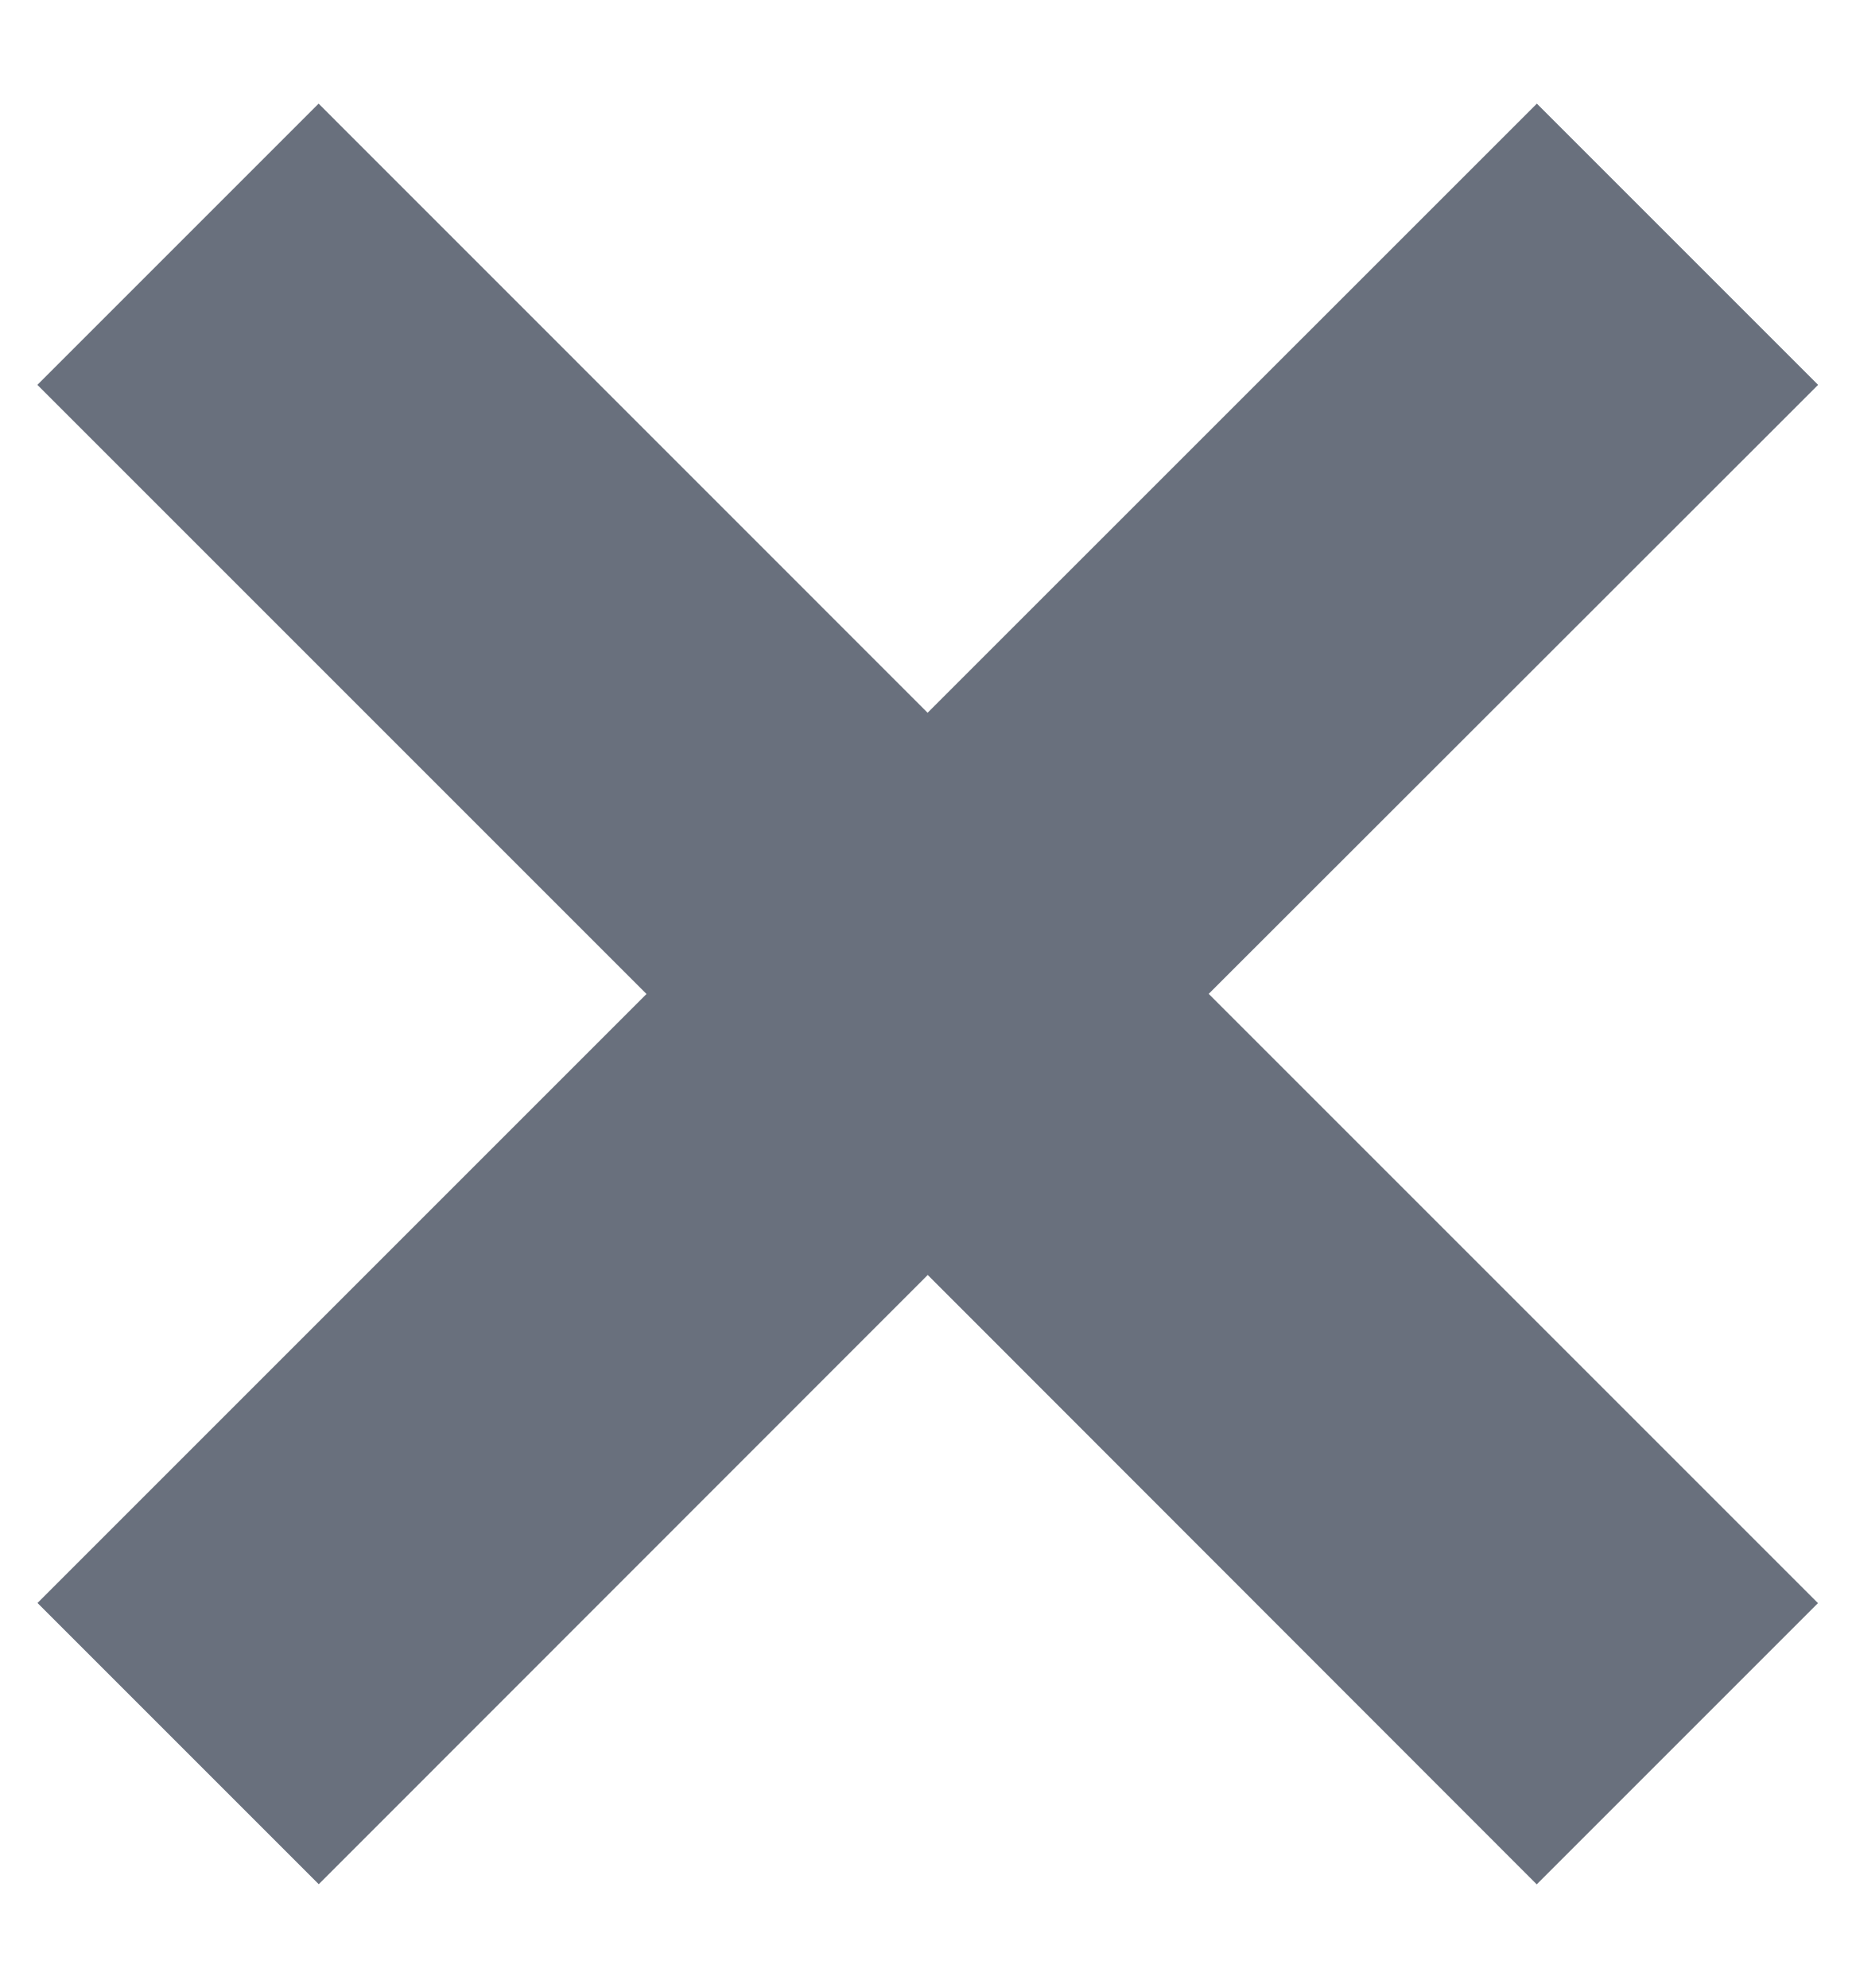
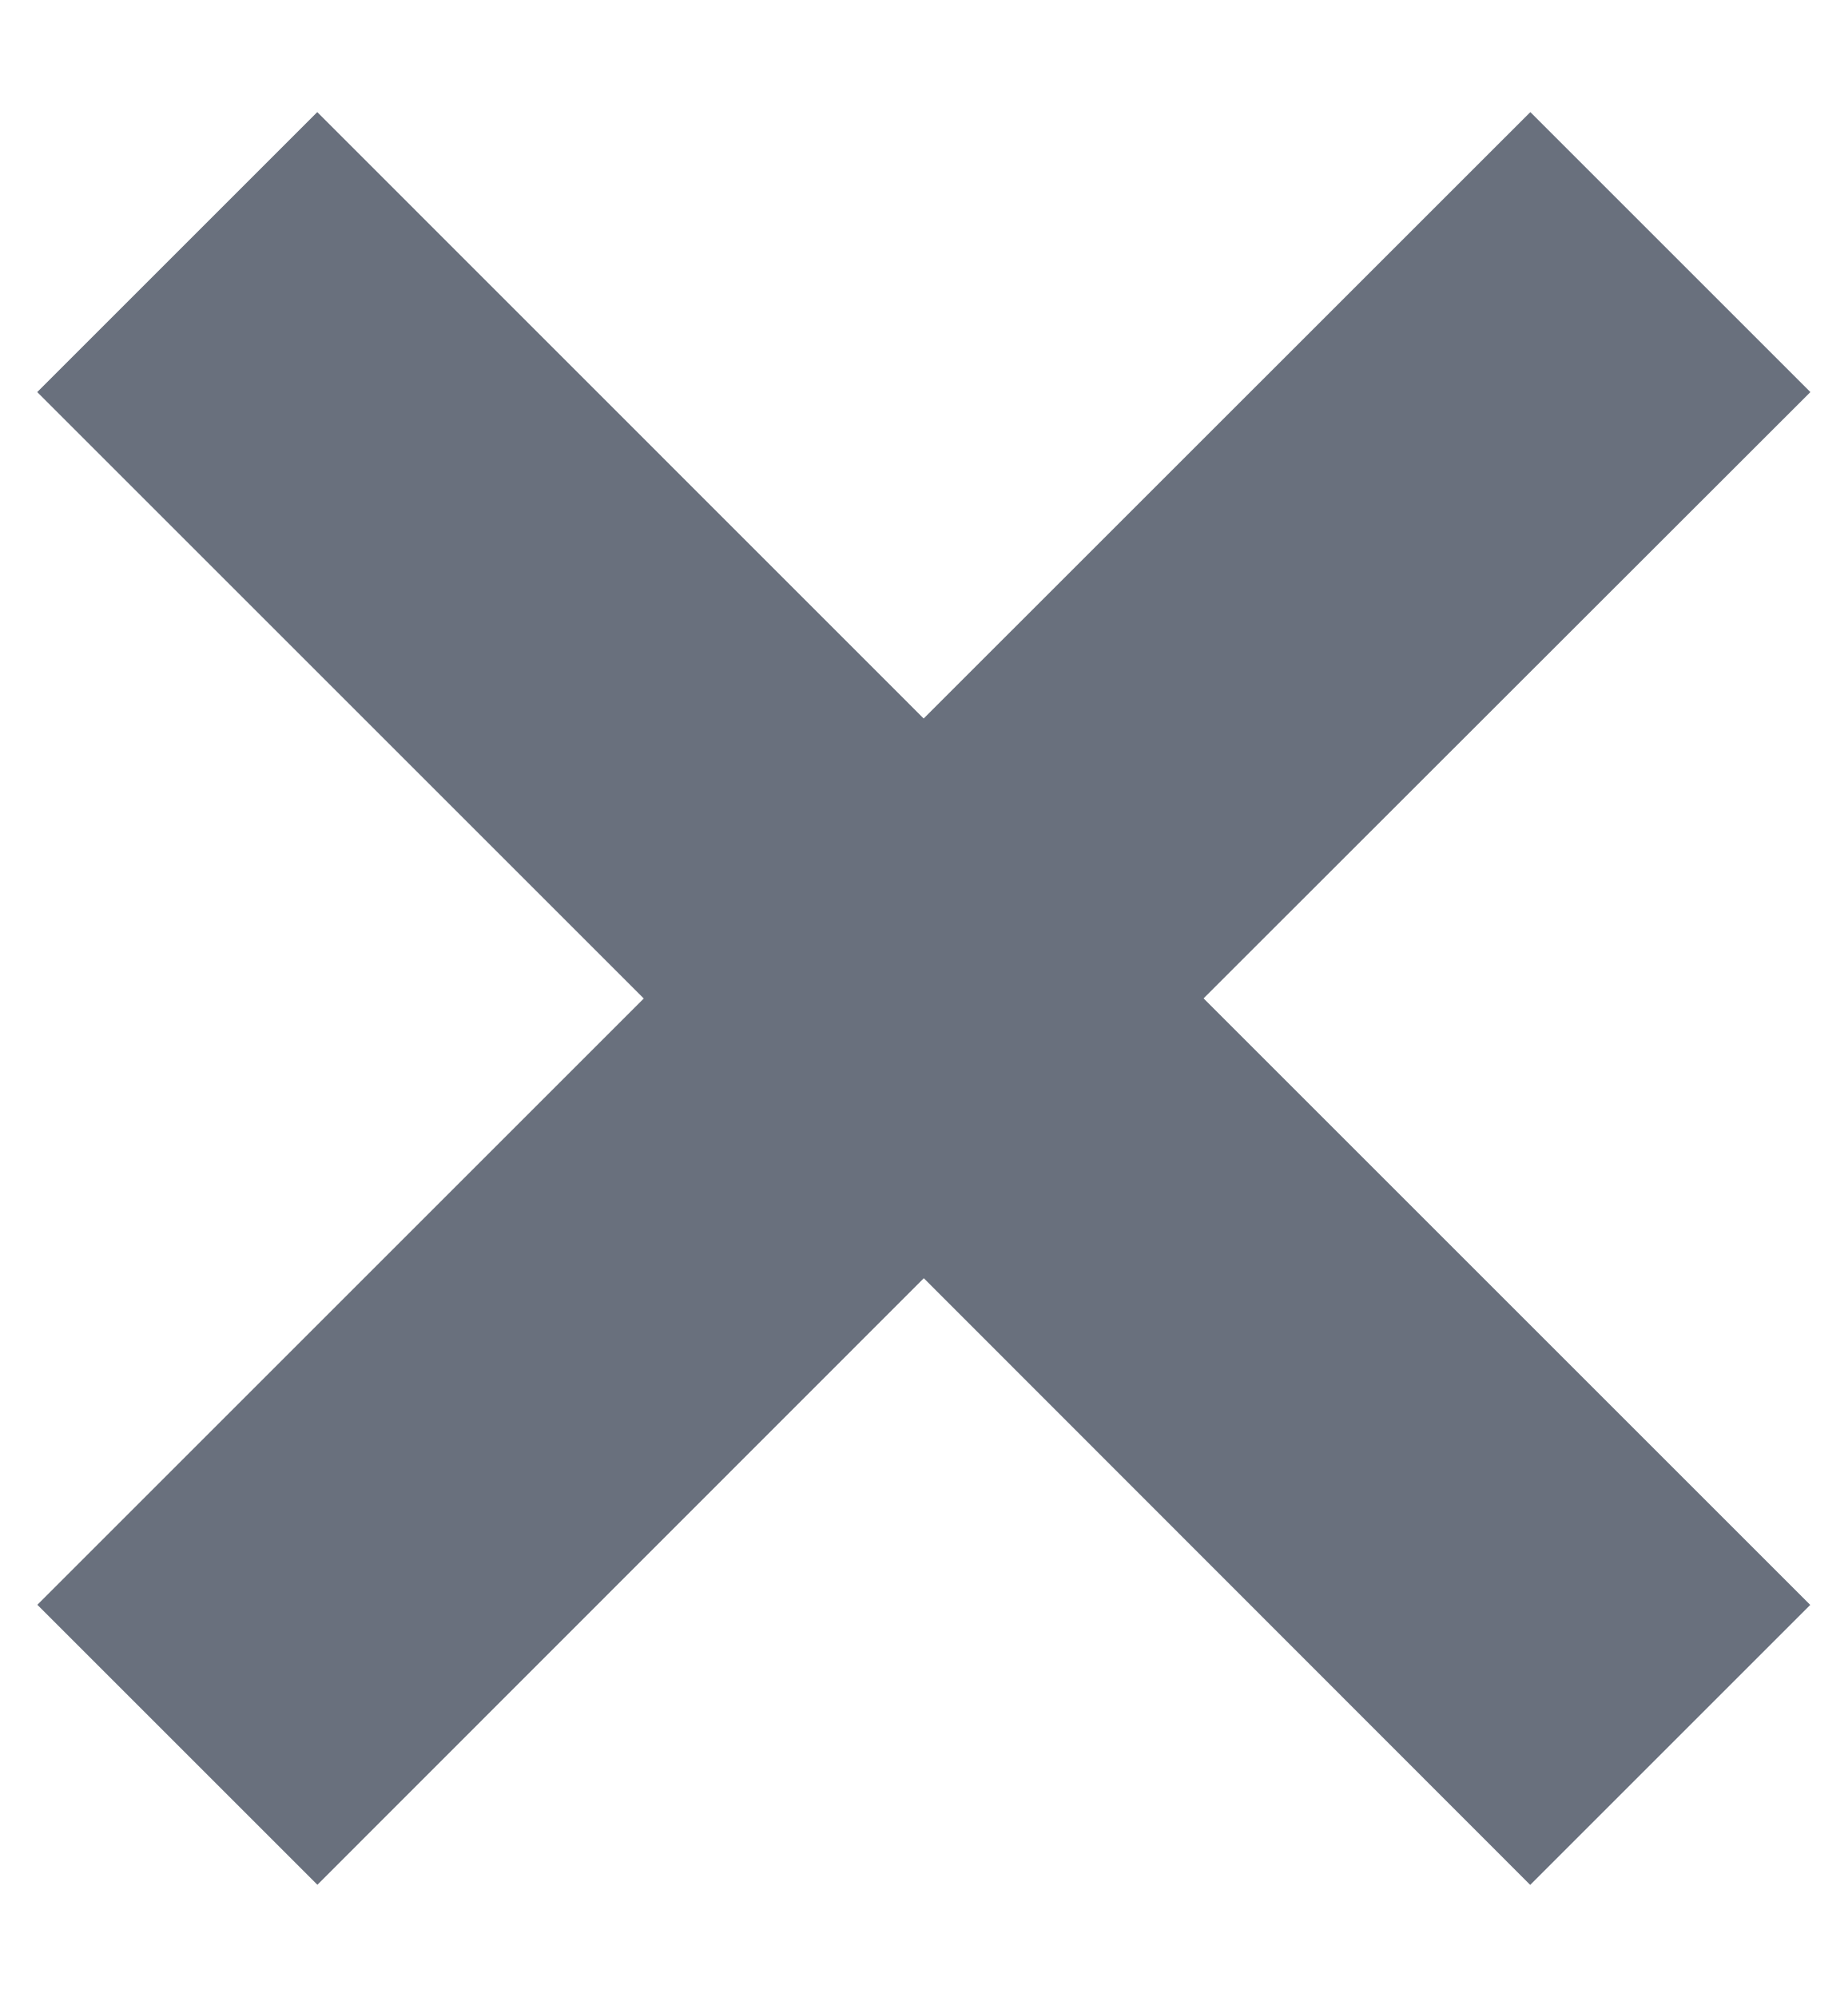
- <svg xmlns="http://www.w3.org/2000/svg" width="14" height="15">
+ <svg xmlns="http://www.w3.org/2000/svg" width="37" height="40" viewBox="0 0 14 15">
  <path d="m11.596.782 2.122 2.122L9.12 7.499l4.597 4.597-2.122 2.122L7 9.62l-4.595 4.597-2.122-2.122L4.878 7.5.282 2.904 2.404.782l4.595 4.596L11.596.782Z" fill="#69707D" fill-rule="evenodd" />
</svg>
